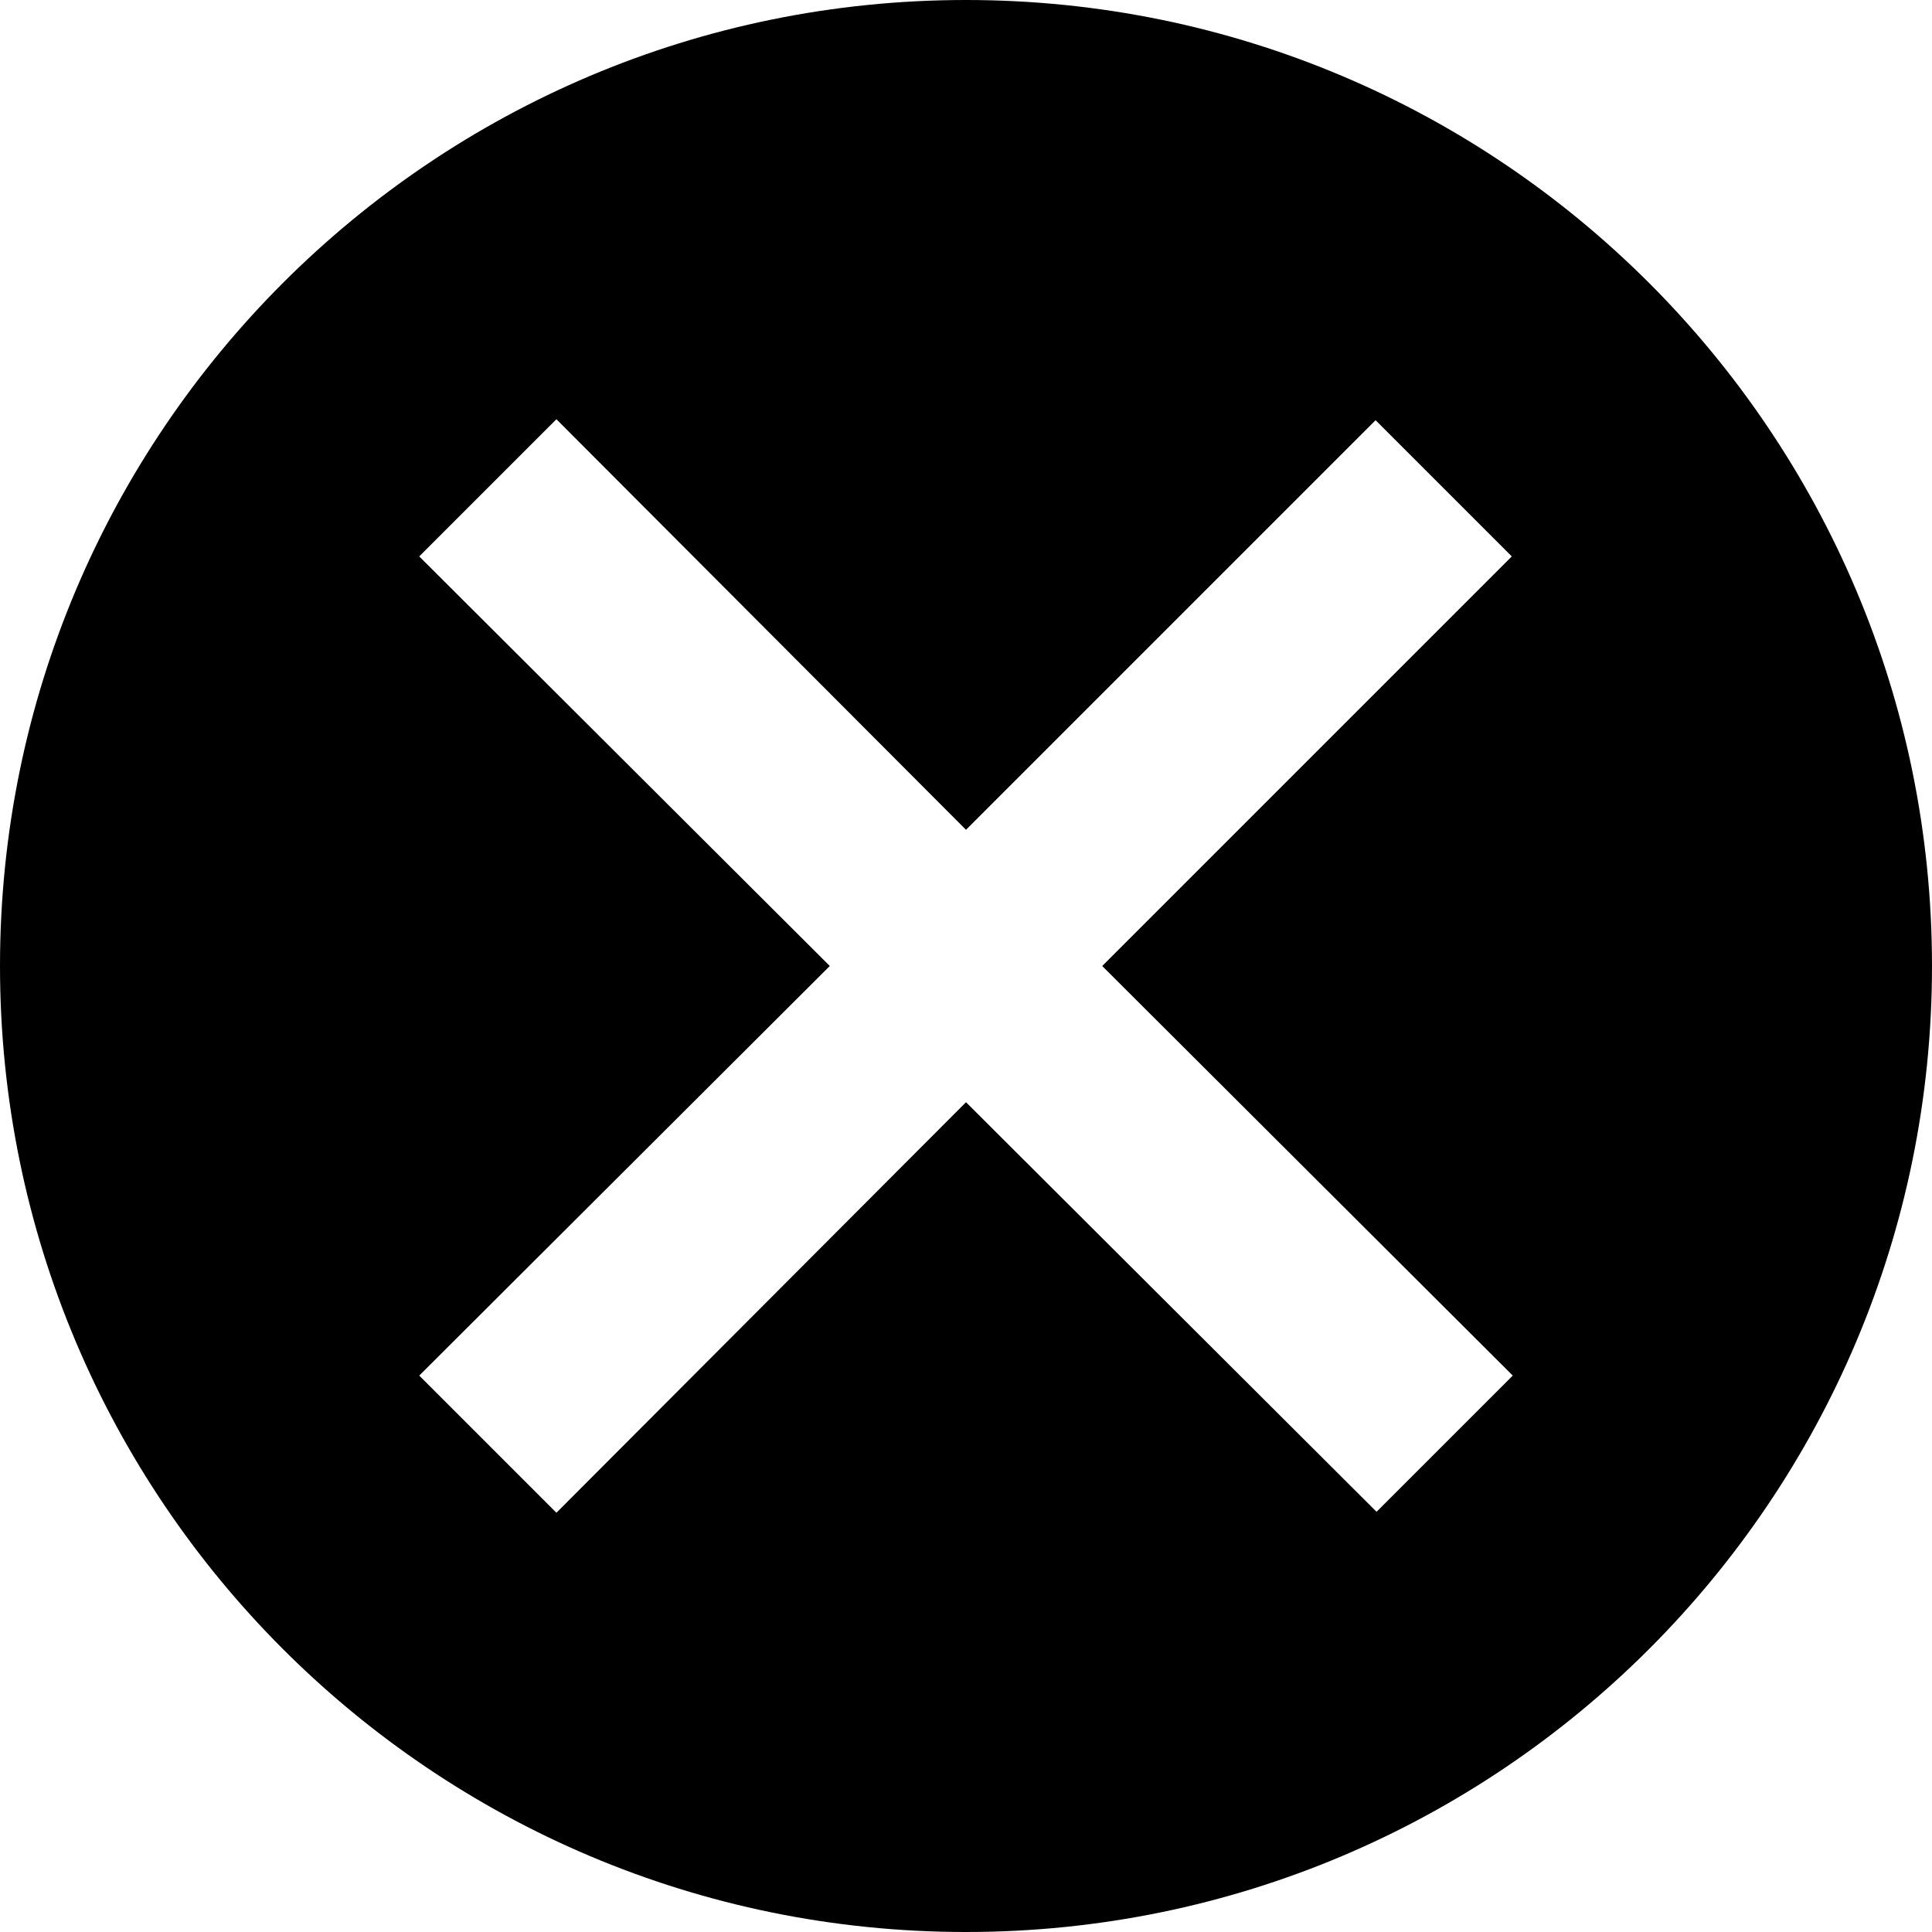
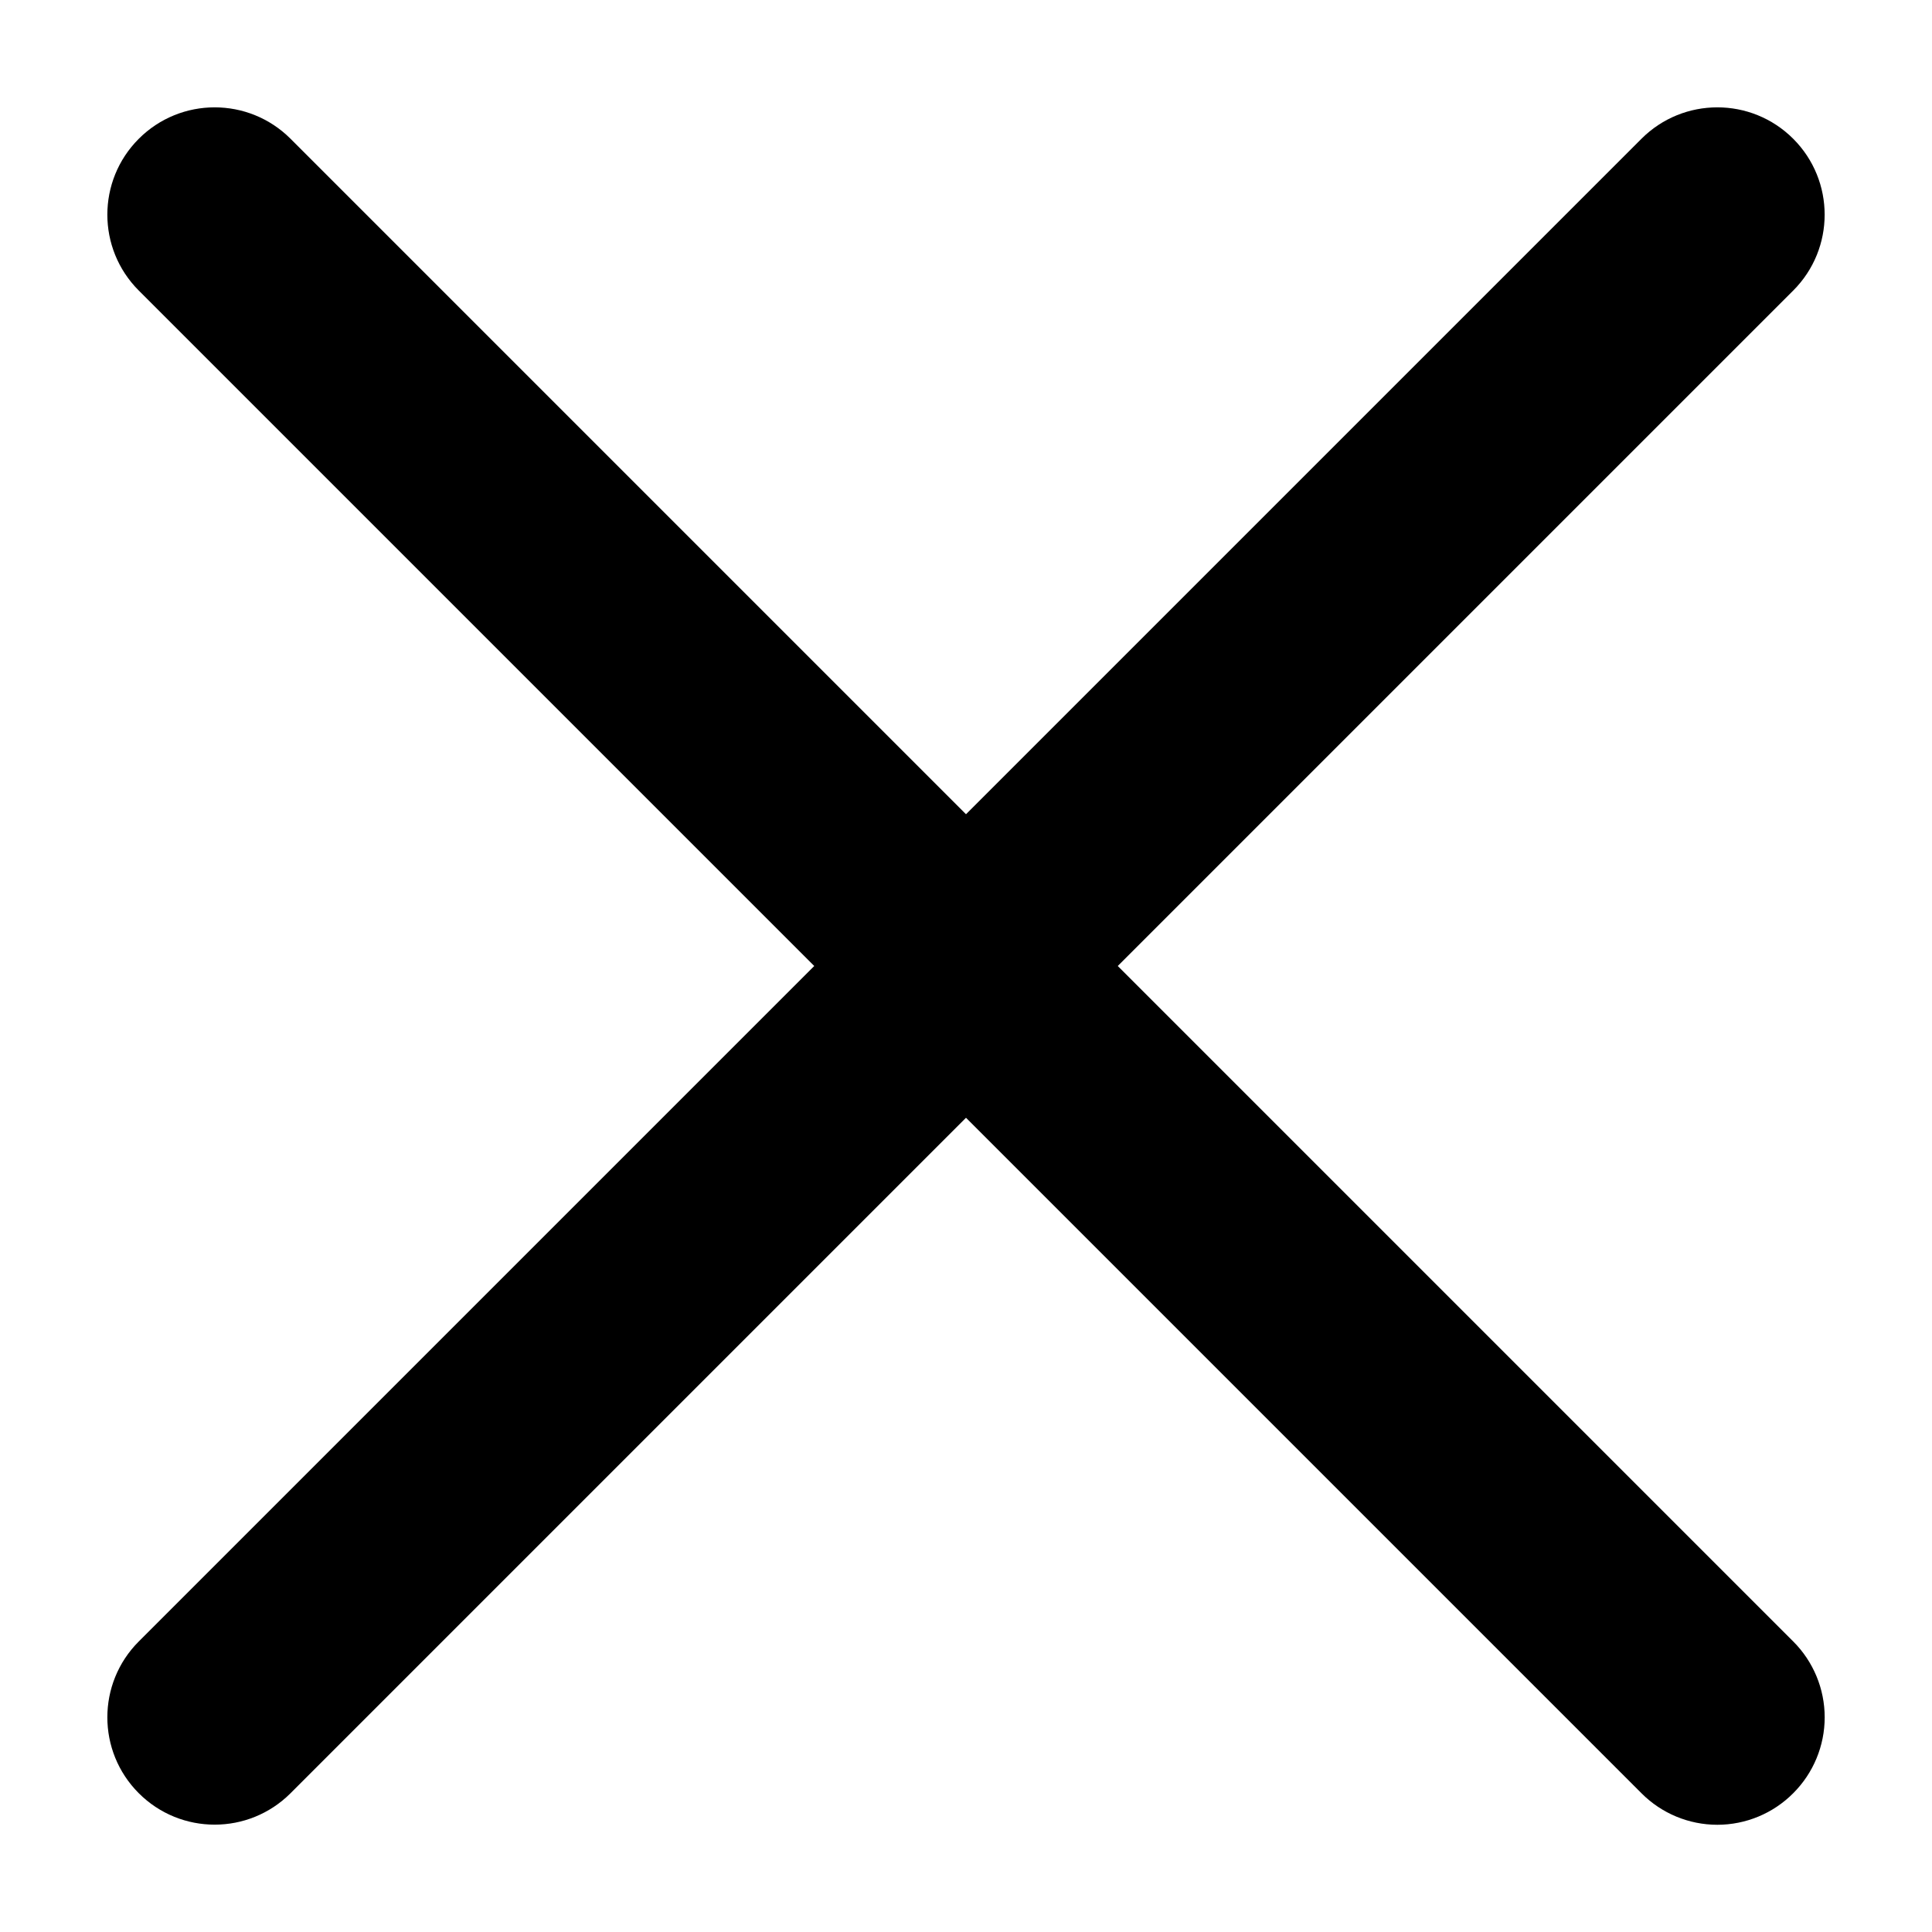
- <svg xmlns="http://www.w3.org/2000/svg" width="20" height="20" viewBox="0 0 20 20">
-   <path d="M10 0a10 10 0 1 0 10 10A10 10 0 0 0 10 0zm5.66 14.24l-1.41 1.41L10 11.41l-4.24 4.25-1.42-1.42L8.59 10 4.34 5.76l1.42-1.42L10 8.59l4.24-4.24 1.41 1.41L11.41 10z" />
+ <svg xmlns="http://www.w3.org/2000/svg" xmlns:xlink="http://www.w3.org/1999/xlink" viewBox="0 0 18 18">
+   <defs>
+     <path id="close-small" d="M10.414 9l6.293-6.293a.999.999 0 1 0-1.414-1.414L9 7.586 2.707 1.293a.999.999 0 1 0-1.414 1.414L7.586 9l-6.293 6.293a.999.999 0 1 0 1.414 1.414L9 10.414l6.293 6.293a.997.997 0 0 0 1.414 0 .999.999 0 0 0 0-1.414L10.414 9z" />
+   </defs>
+   <use fill-rule="evenodd" xlink:href="#close-small" />
</svg>
